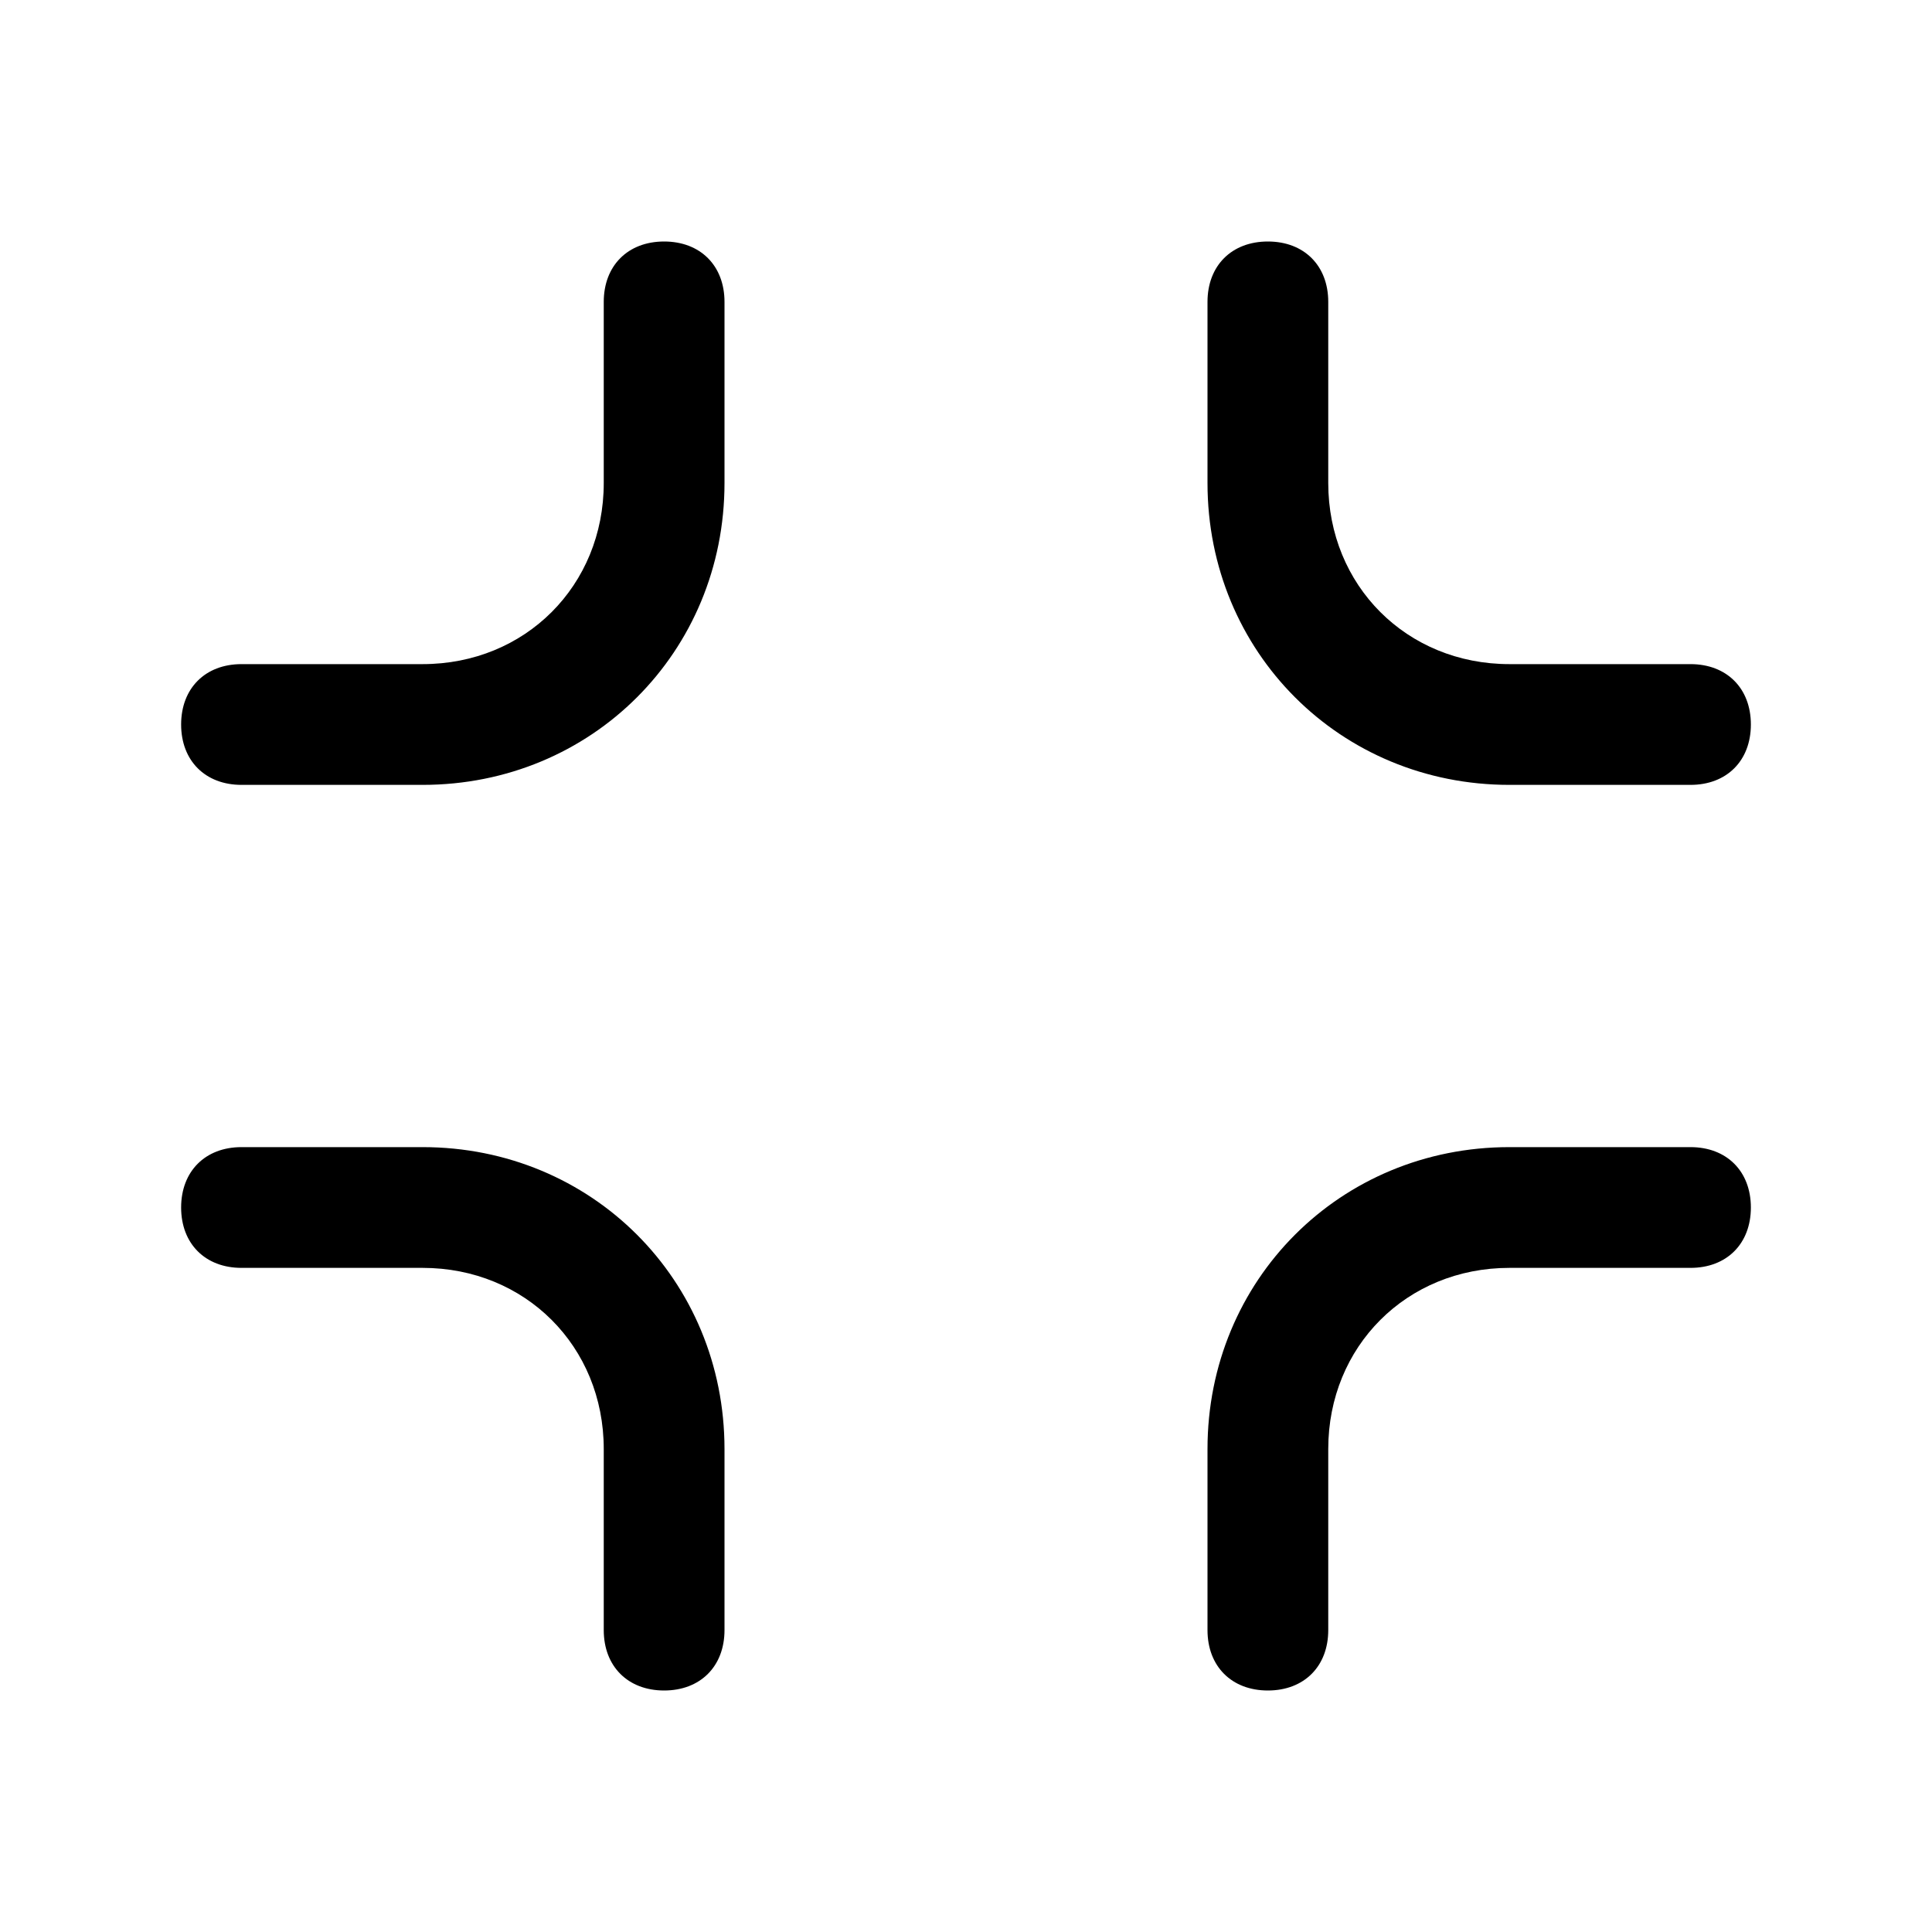
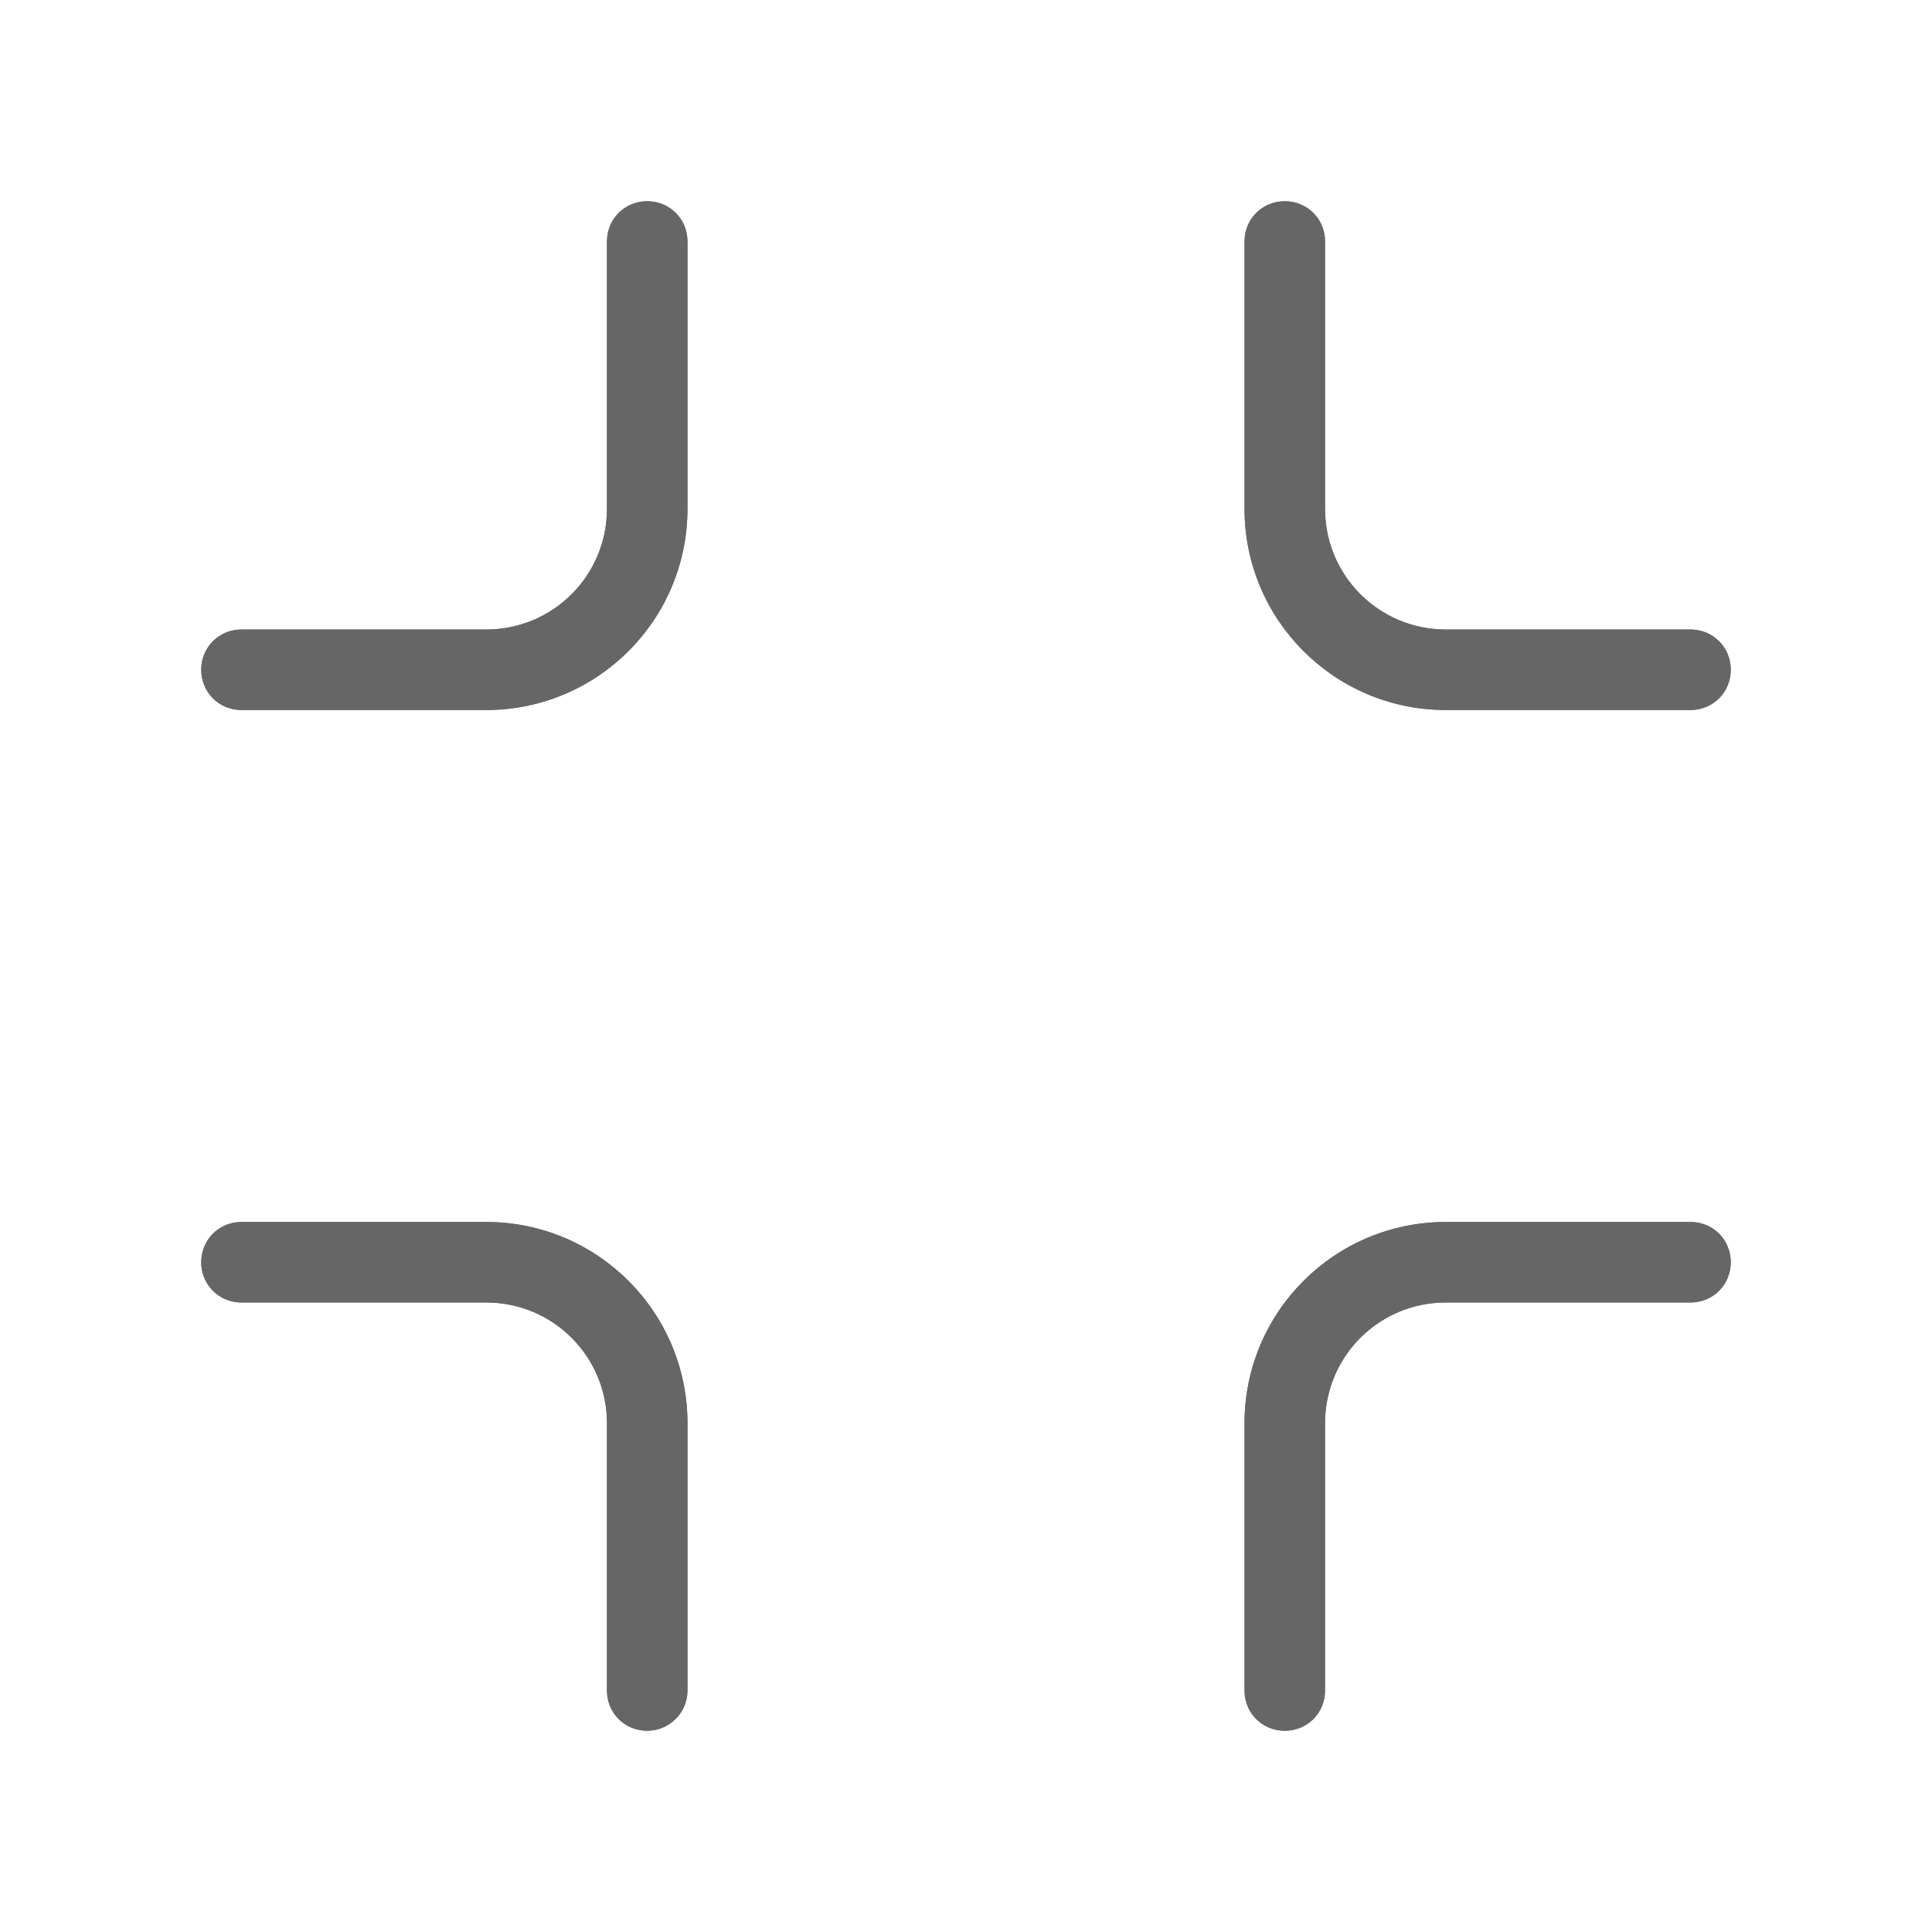
- <svg xmlns="http://www.w3.org/2000/svg" t="1661153147729" class="icon" viewBox="0 0 1024 1024" version="1.1" p-id="3352" width="200" height="200">
-   <path d="M704 864v-96c0-54.4 41.6-96 96-96h96c19.2 0 32-12.8 32-32s-12.8-32-32-32h-96c-89.6 0-160 70.4-160 160v96c0 19.2 12.8 32 32 32s32-12.8 32-32z m-64-704v96c0 89.6 70.4 160 160 160h96c19.2 0 32-12.8 32-32s-12.8-32-32-32h-96c-54.4 0-96-41.6-96-96v-96c0-19.2-12.8-32-32-32s-32 12.8-32 32z m-256 704v-96c0-89.6-70.4-160-160-160h-96c-19.2 0-32 12.8-32 32s12.8 32 32 32h96c54.4 0 96 41.6 96 96v96c0 19.2 12.8 32 32 32s32-12.8 32-32z m-64-704v96c0 54.4-41.6 96-96 96h-96c-19.2 0-32 12.8-32 32s12.8 32 32 32h96c89.6 0 160-70.4 160-160v-96c0-19.2-12.8-32-32-32s-32 12.8-32 32z" p-id="3353" />
+ <svg xmlns="http://www.w3.org/2000/svg" t="1667294436199" class="icon" viewBox="0 0 1024 1024" version="1.1" p-id="6444" width="200" height="200">
+   <path d="M257.707 376.32H128c-11.947 0-21.333-9.387-21.333-21.333s9.387-21.333 21.333-21.333h129.707c35.413 0 64-28.587 64-64V128c0-11.947 9.387-21.333 21.333-21.333s21.333 9.387 21.333 21.333v141.653a106.667 106.667 0 0 1-106.667 106.667zM896 376.32h-129.707a106.667 106.667 0 0 1-106.667-106.667V128c0-11.947 9.387-21.333 21.333-21.333s21.333 9.387 21.333 21.333v141.653c0 35.413 28.587 64 64 64H896c11.947 0 21.333 9.387 21.333 21.333s-9.387 21.333-21.333 21.333z" fill="#666666" p-id="6445" />
+   <path d="M896 376.32h-129.707a106.667 106.667 0 0 1-106.667-106.667V128c0-11.947 9.387-21.333 21.333-21.333s21.333 9.387 21.333 21.333v141.653c0 35.413 28.587 64 64 64H896c11.947 0 21.333 9.387 21.333 21.333s-9.387 21.333-21.333 21.333zM257.707 376.32H128c-11.947 0-21.333-9.387-21.333-21.333s9.387-21.333 21.333-21.333h129.707c35.413 0 64-28.587 64-64V128c0-11.947 9.387-21.333 21.333-21.333s21.333 9.387 21.333 21.333v141.653a106.667 106.667 0 0 1-106.667 106.667zM680.96 917.333c-11.947 0-21.333-9.387-21.333-21.333v-141.653a106.667 106.667 0 0 1 106.667-106.667H896c11.947 0 21.333 9.387 21.333 21.333s-9.387 21.333-21.333 21.333h-129.707c-35.413 0-64 28.587-64 64V896c0 11.947-9.387 21.333-21.333 21.333zM343.04 917.333c-11.947 0-21.333-9.387-21.333-21.333v-141.653c0-35.413-28.587-64-64-64H128c-11.947 0-21.333-9.387-21.333-21.333s9.387-21.333 21.333-21.333h129.707a106.667 106.667 0 0 1 106.667 106.667V896c0 11.947-9.813 21.333-21.333 21.333z" fill="#666666" p-id="6446" />
+   <path d="M343.04 917.333c-11.947 0-21.333-9.387-21.333-21.333v-141.653c0-35.413-28.587-64-64-64H128c-11.947 0-21.333-9.387-21.333-21.333s9.387-21.333 21.333-21.333h129.707a106.667 106.667 0 0 1 106.667 106.667V896c0 11.947-9.813 21.333-21.333 21.333zM680.96 917.333c-11.947 0-21.333-9.387-21.333-21.333v-141.653a106.667 106.667 0 0 1 106.667-106.667H896c11.947 0 21.333 9.387 21.333 21.333s-9.387 21.333-21.333 21.333h-129.707c-35.413 0-64 28.587-64 64V896c0 11.947-9.387 21.333-21.333 21.333z" fill="#666666" p-id="6447" />
</svg>
